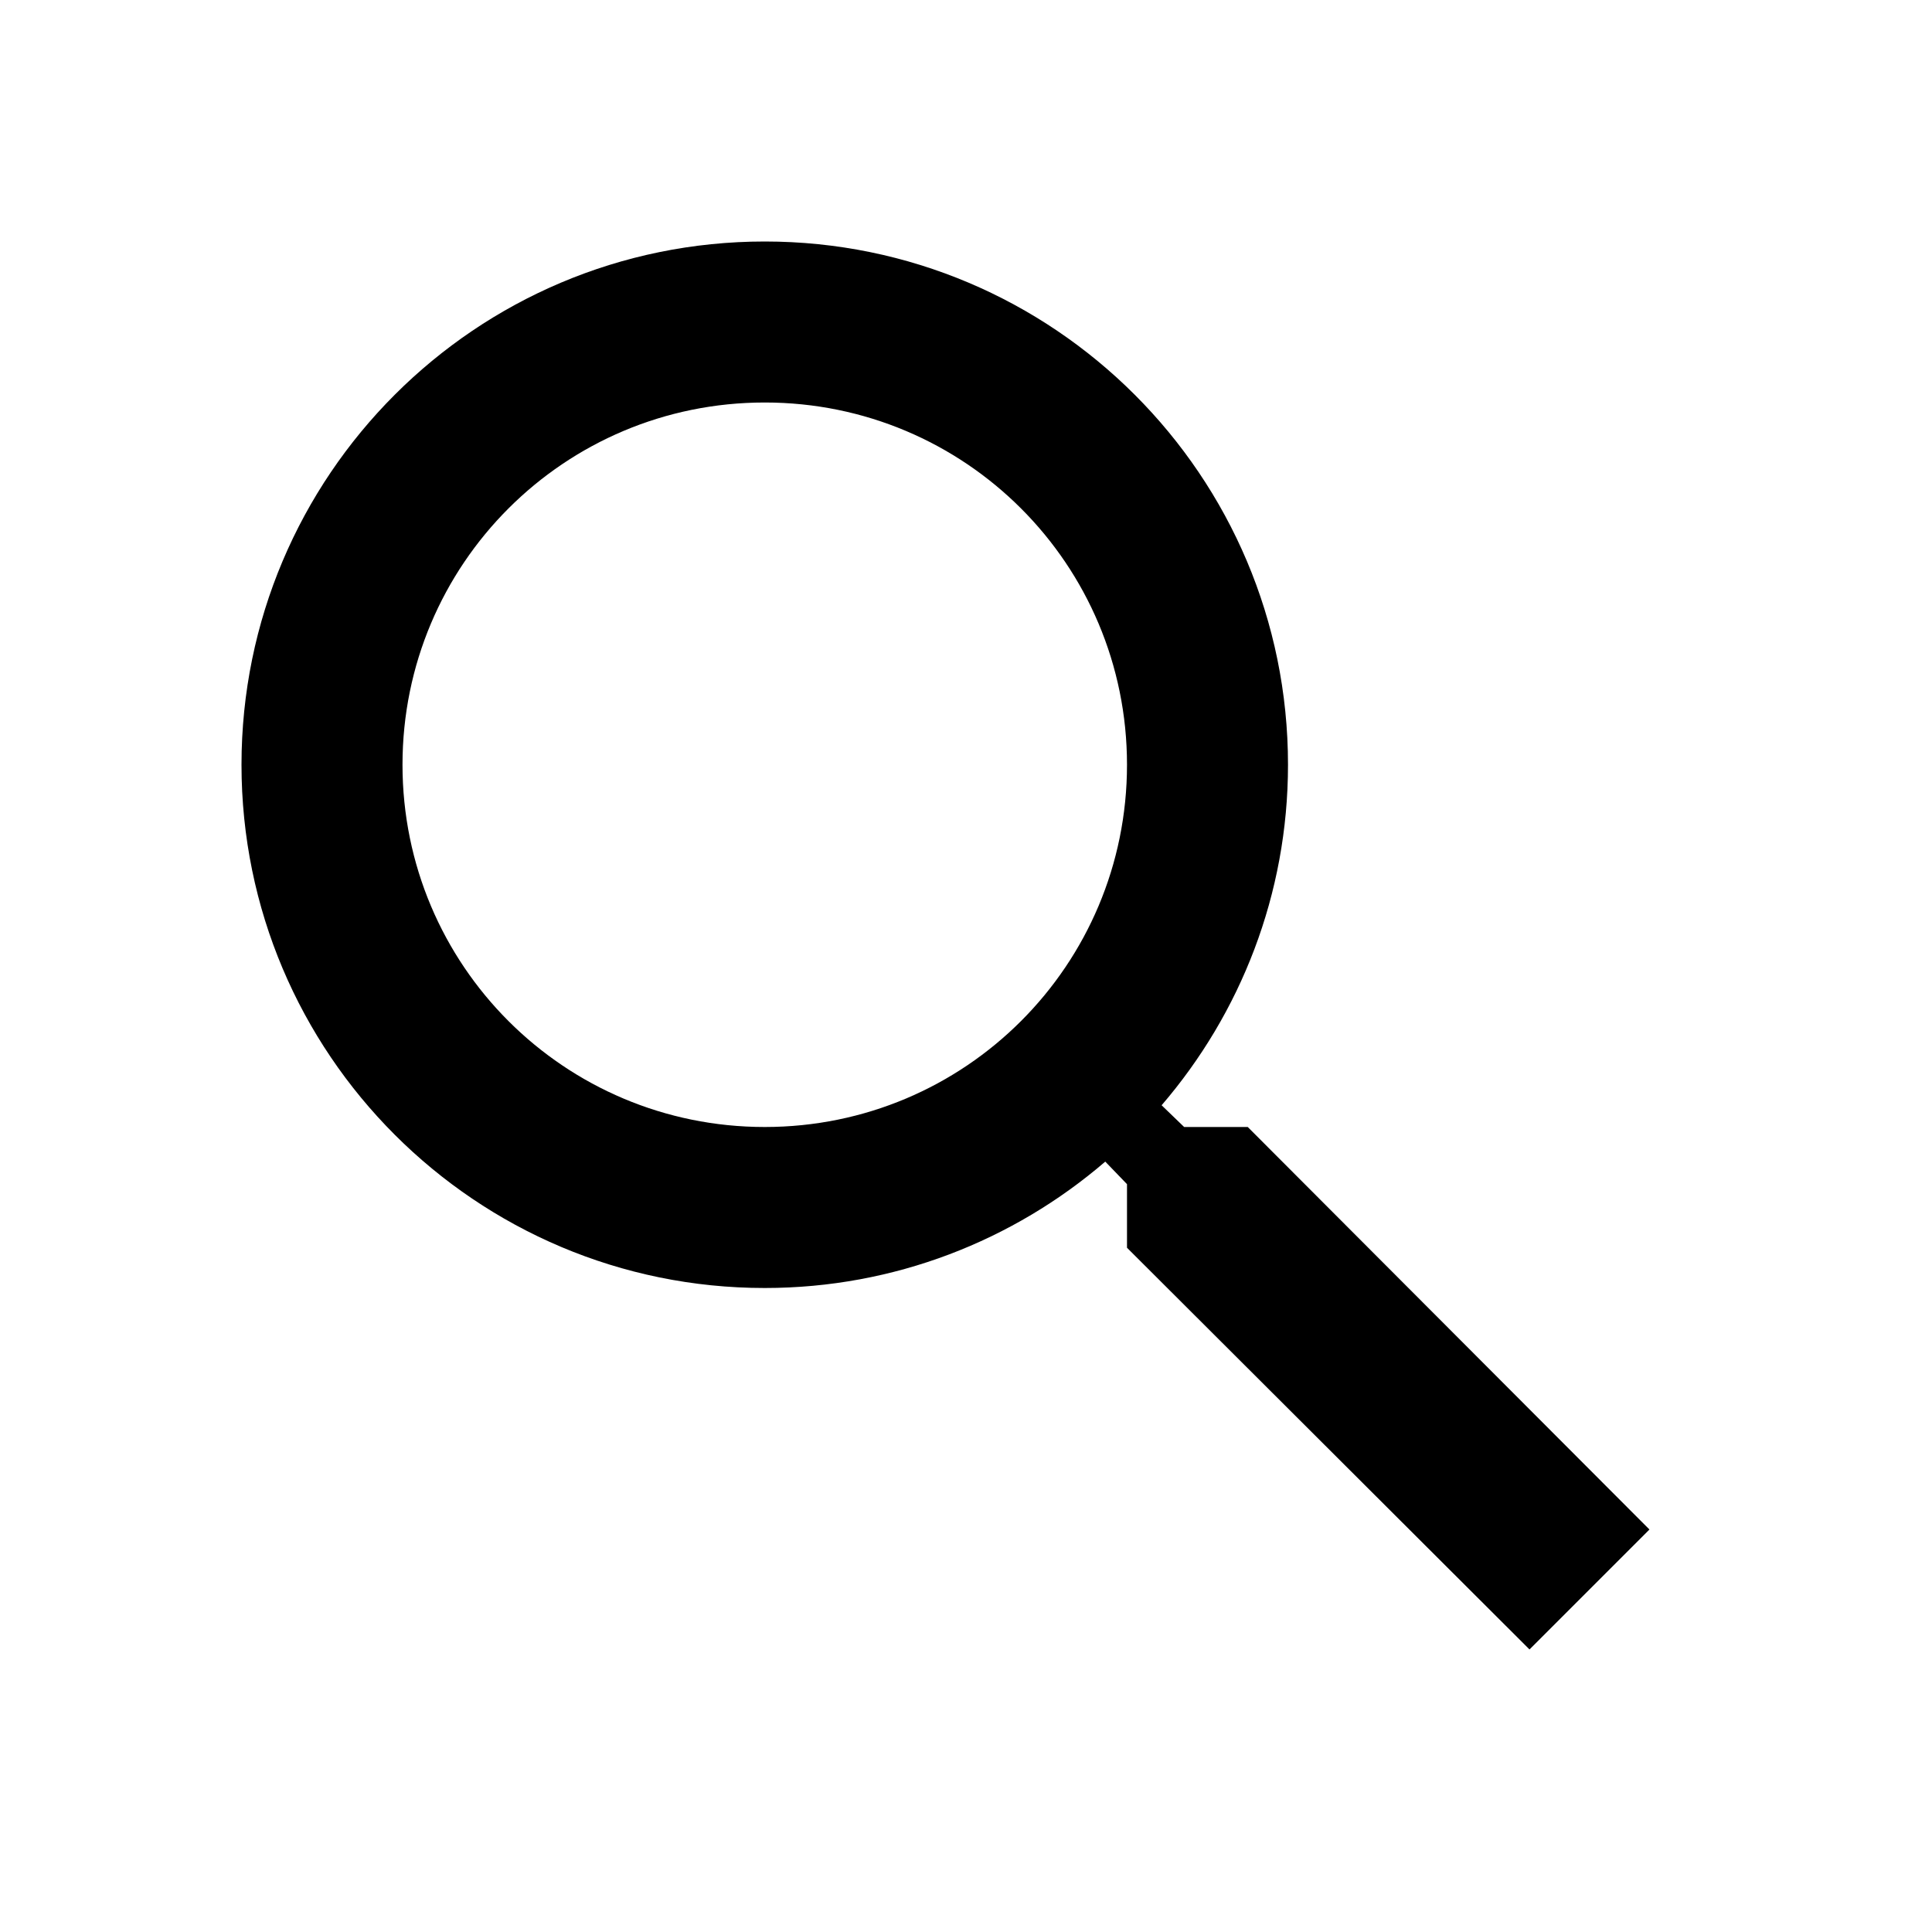
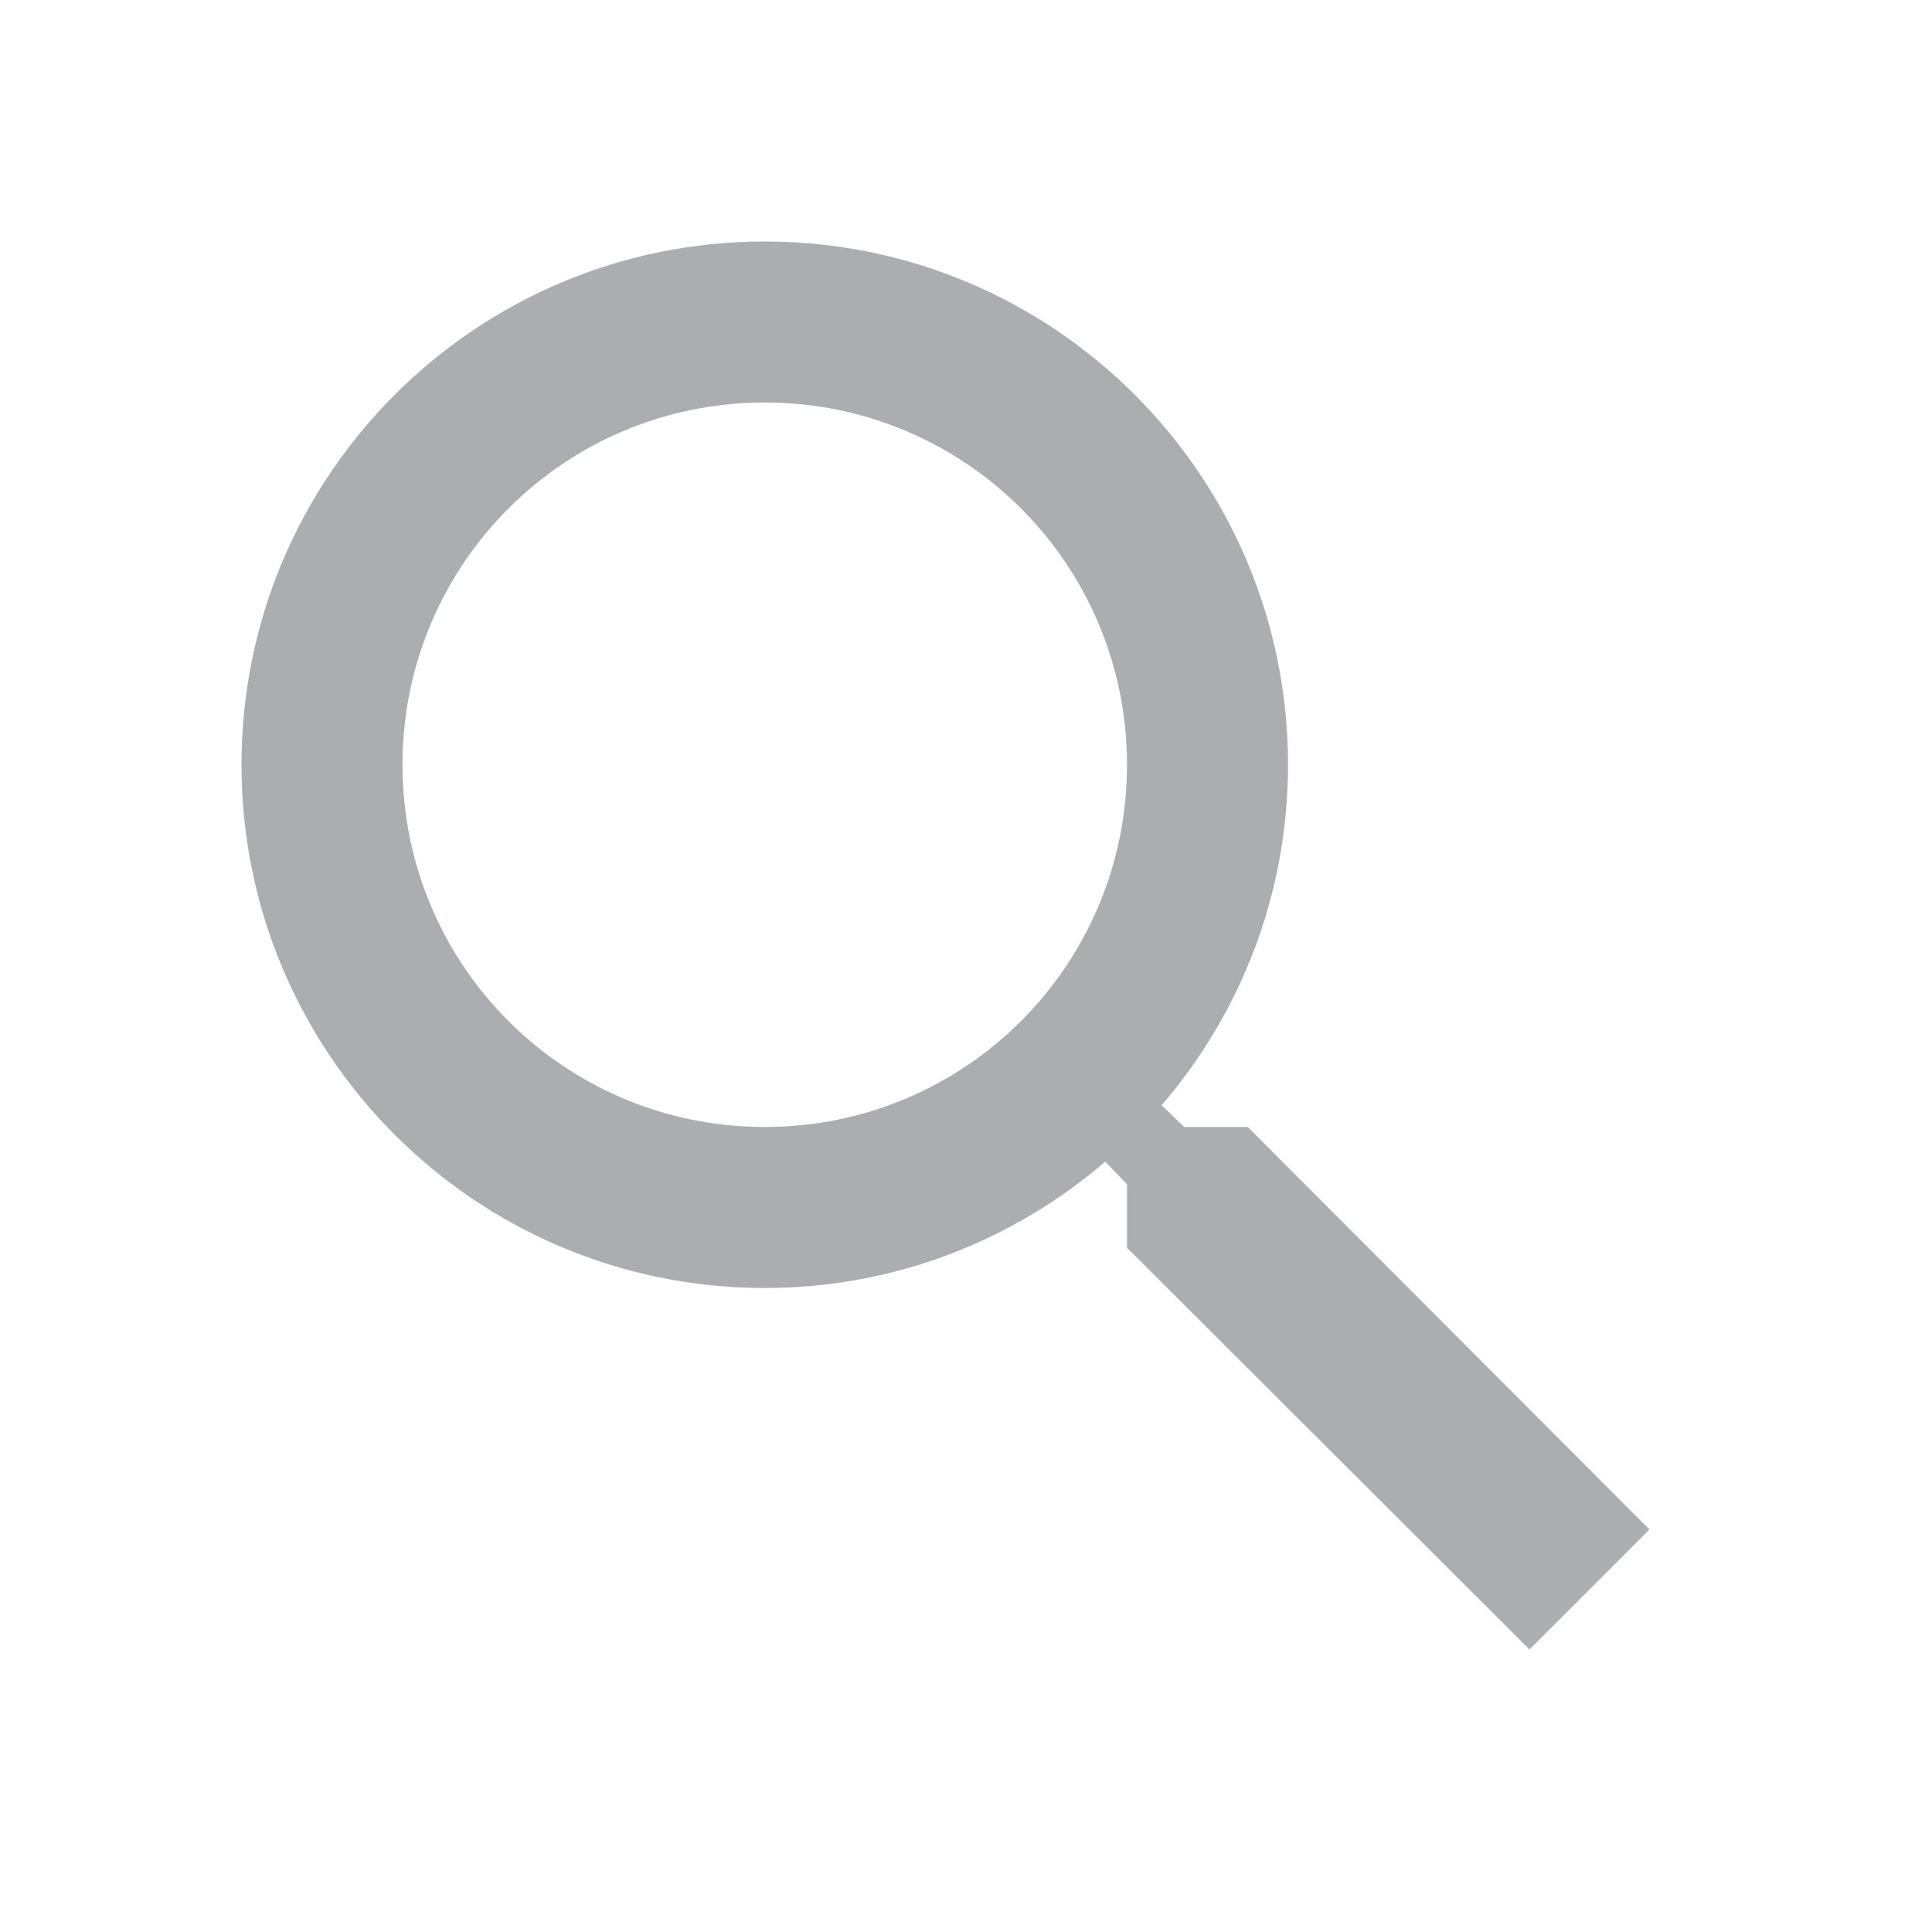
- <svg xmlns="http://www.w3.org/2000/svg" height="24px" viewBox="0 0 24 24" width="24px" fill="#000000">
+ <svg xmlns="http://www.w3.org/2000/svg" height="24px" viewBox="0 0 24 24" width="24px" fill="#ABADB1">
  <path d="M0 0h24v24H0V0z" fill="none" />
  <path d="M15.5 14h-.79l-.28-.27C15.41 12.59 16 11.11 16 9.5 16 5.91 13.09 3 9.5 3S3 5.91 3 9.5 5.91 16 9.5 16c1.61 0 3.09-.59 4.23-1.57l.27.28v.79l5 4.99L20.49 19l-4.99-5zm-6 0C7.01 14 5 11.99 5 9.5S7.01 5 9.5 5 14 7.01 14 9.5 11.99 14 9.5 14z" />
</svg>
